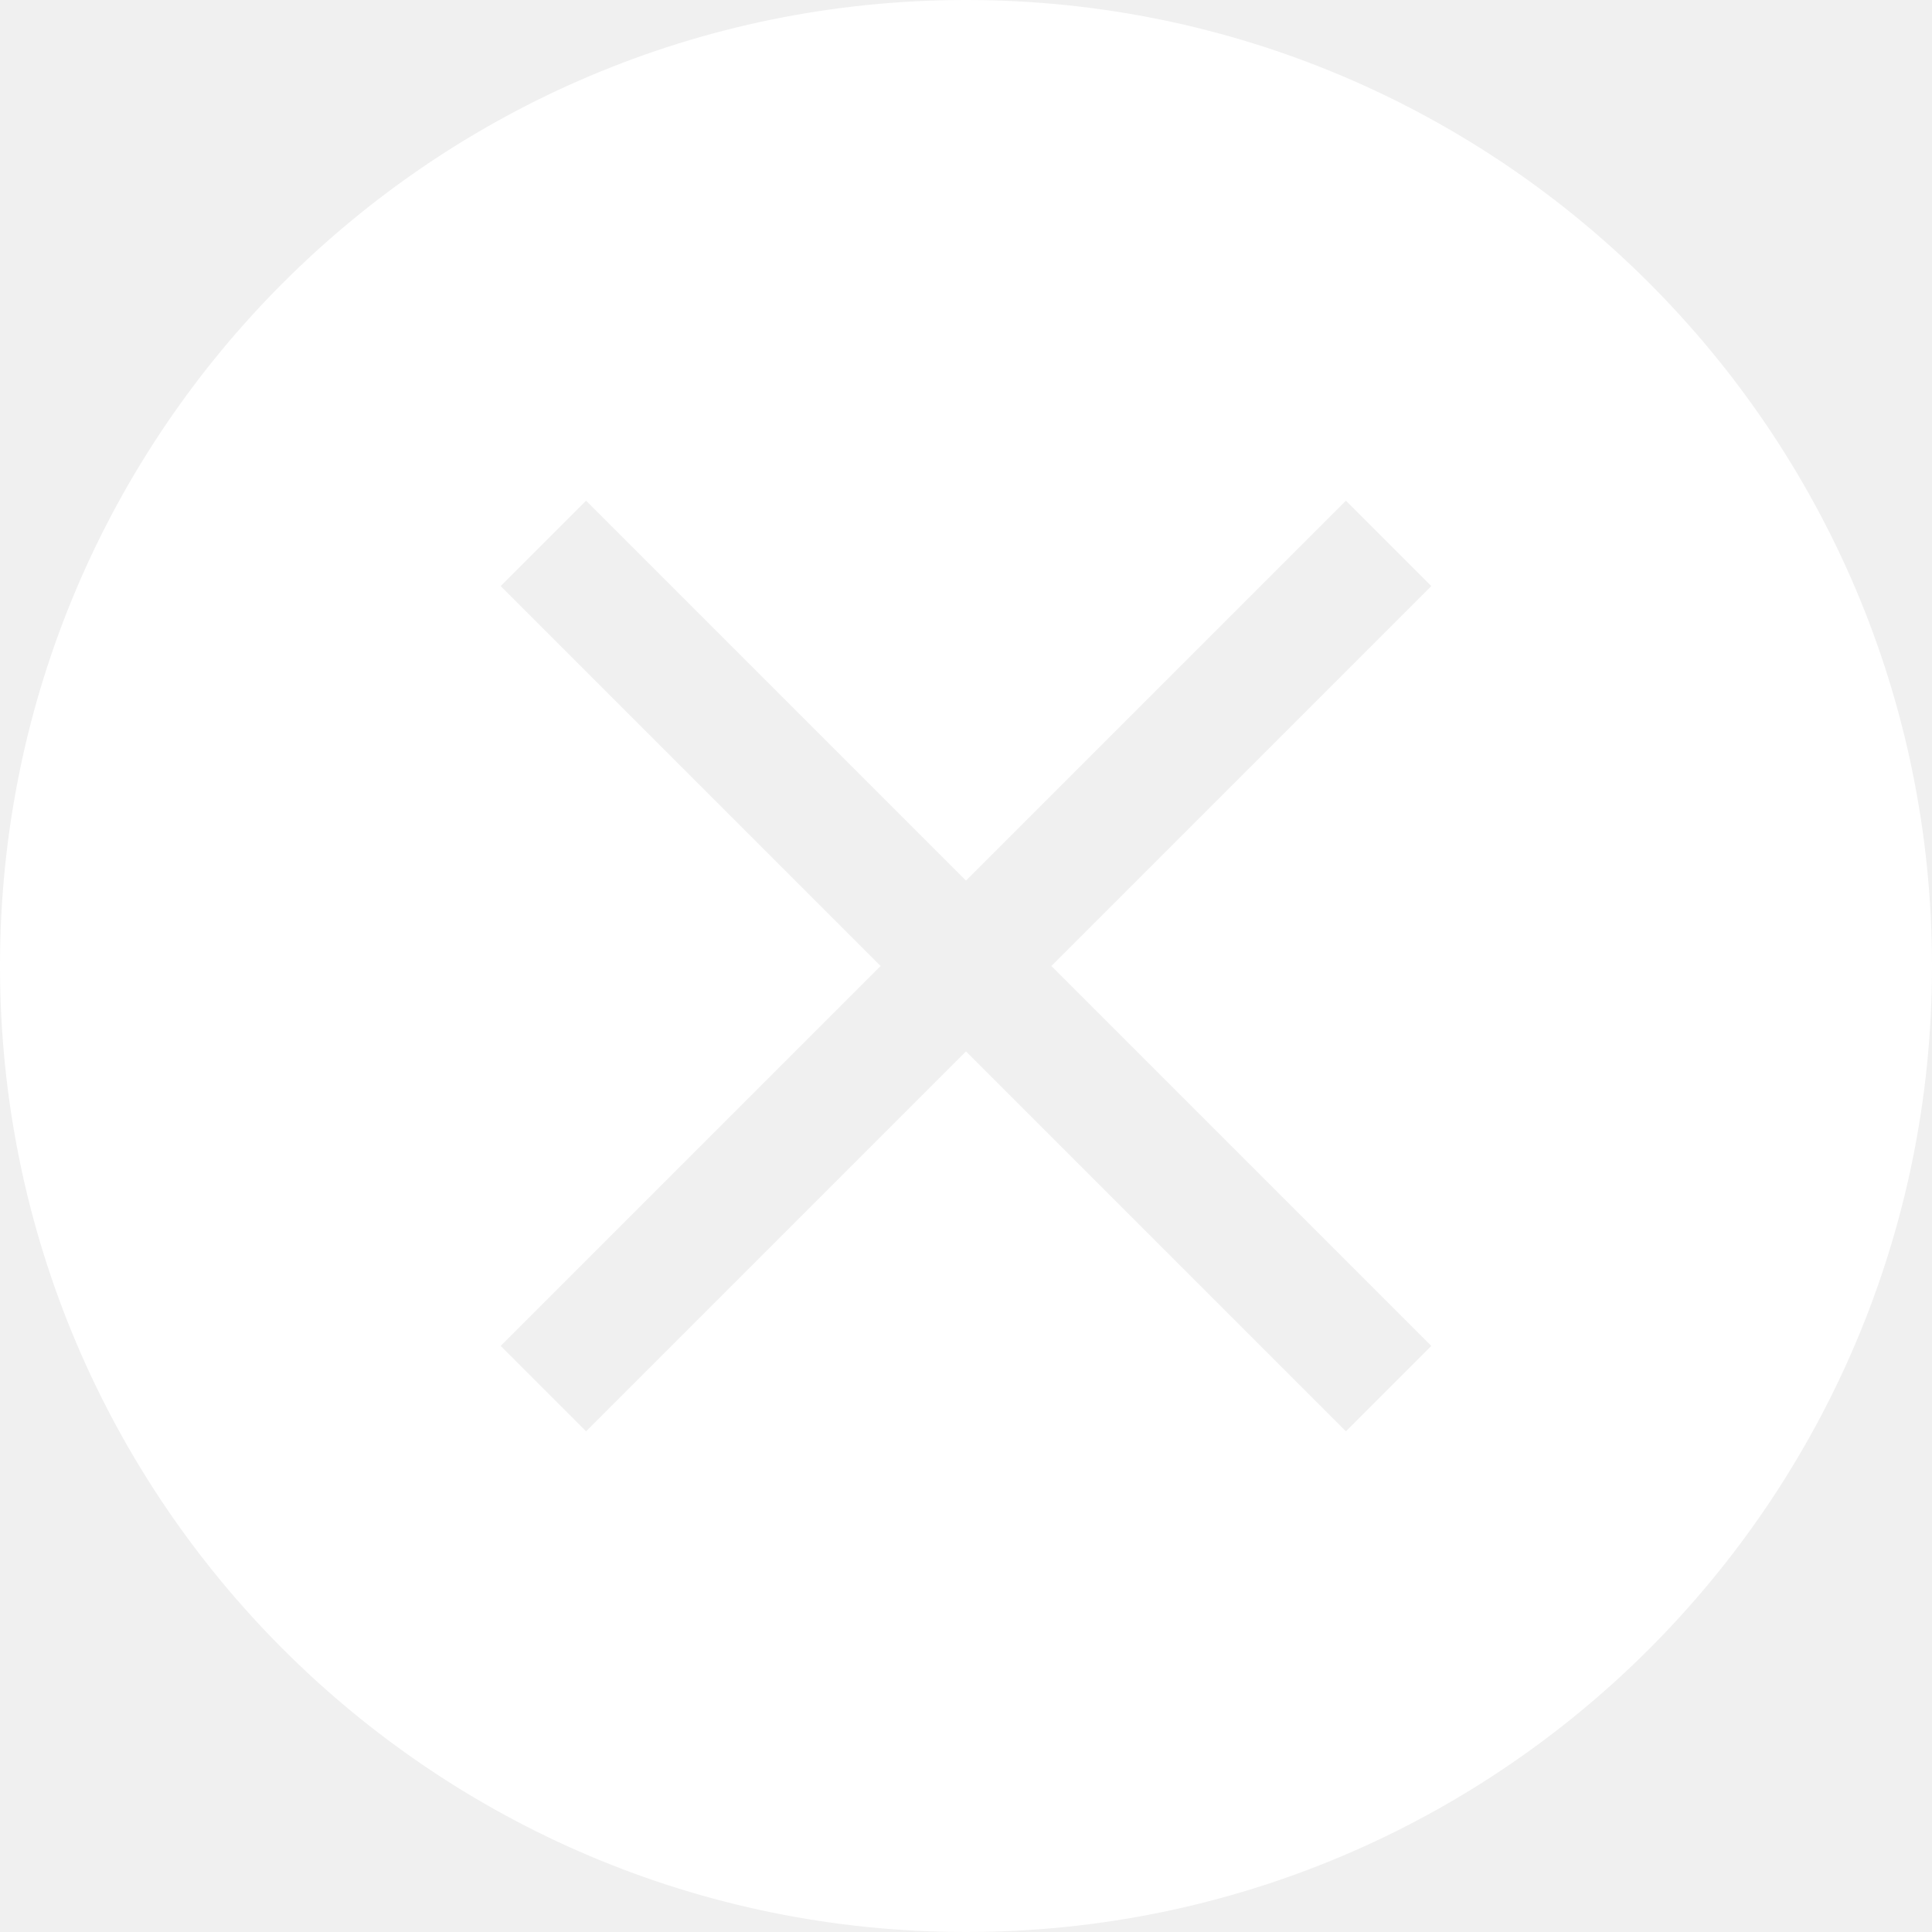
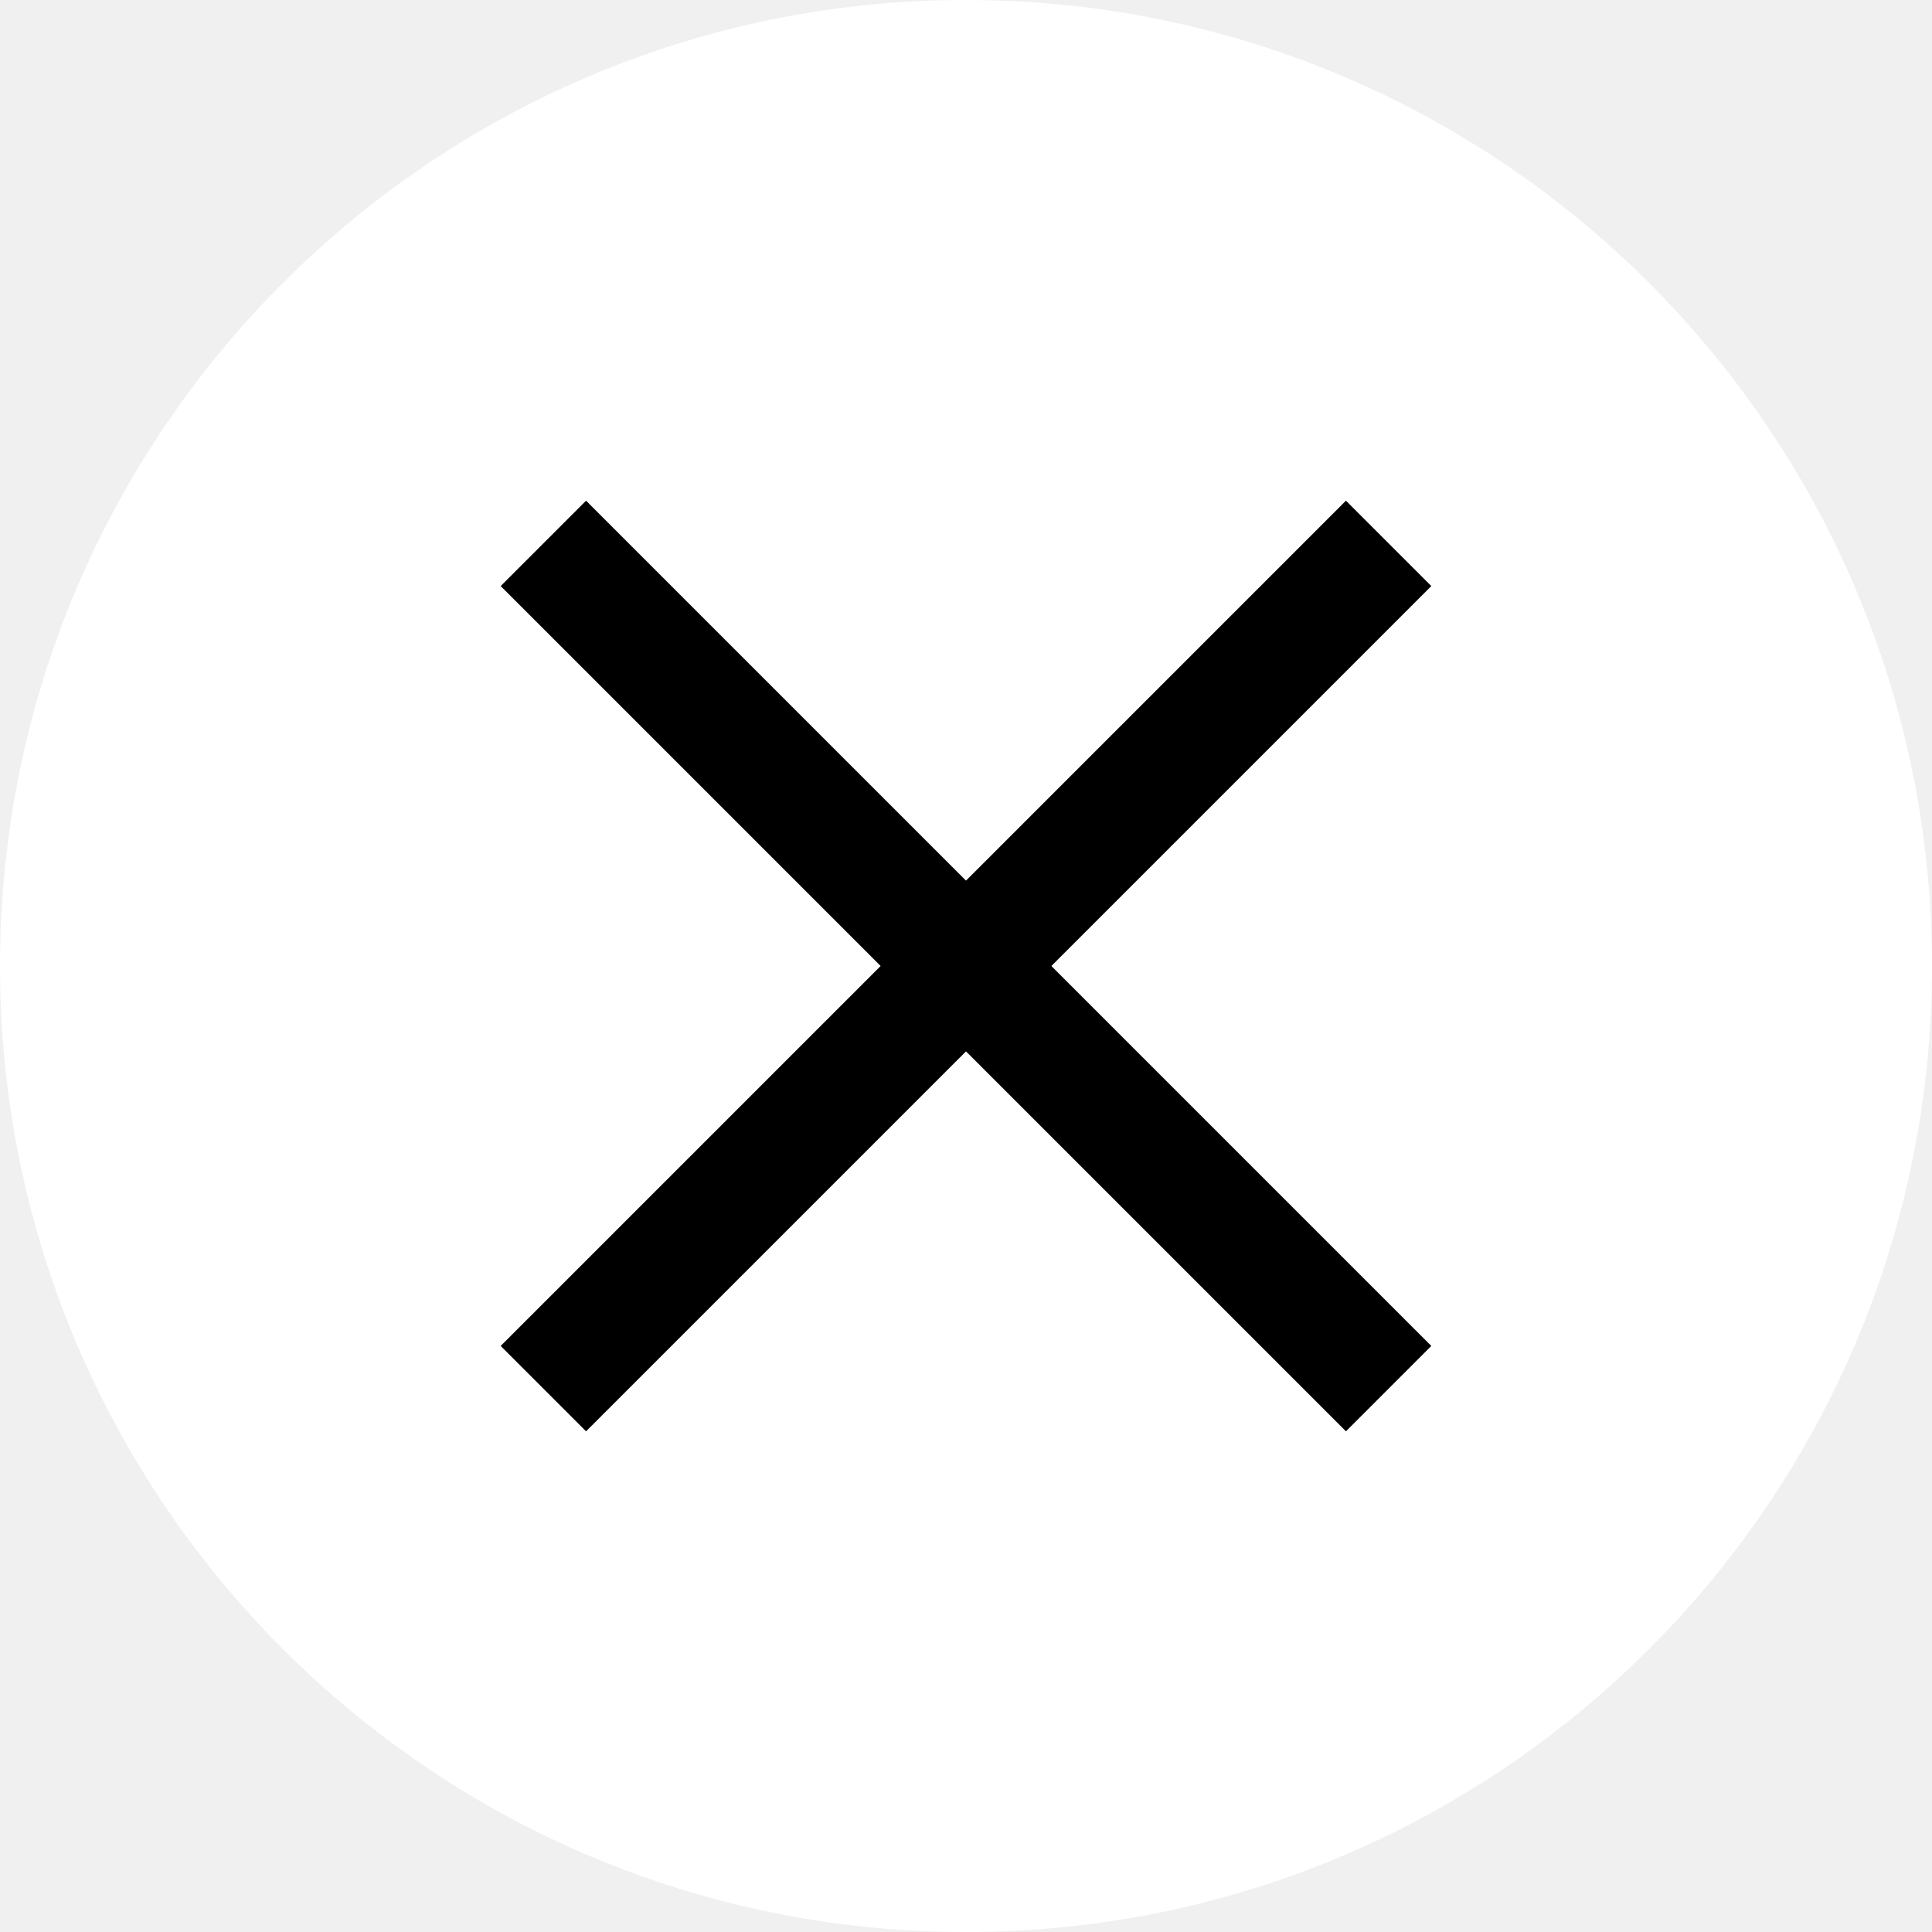
<svg xmlns="http://www.w3.org/2000/svg" width="32" height="32" viewBox="0 0 32 32" fill="none">
-   <path fill-rule="evenodd" clip-rule="evenodd" d="M32 16C32 24.837 24.837 32 16 32C7.163 32 0 24.837 0 16C0 7.163 7.163 0 16 0C24.837 0 32 7.163 32 16ZM16 14.586L22.293 8.293L23.707 9.707L17.414 16L23.707 22.293L22.293 23.707L16 17.414L9.707 23.707L8.293 22.293L14.586 16L8.293 9.707L9.707 8.293L16 14.586Z" fill="white" />
+   <path d="M32 16C32 24.837 24.837 32 16 32C7.163 32 0 24.837 0 16C0 7.163 7.163 0 16 0C24.837 0 32 7.163 32 16Z" fill="white" />
+   <path fill-rule="evenodd" clip-rule="evenodd" d="M8.293 22.293L22.293 8.293L23.707 9.707L9.707 23.707L8.293 22.293Z" fill="black" />
+   <path fill-rule="evenodd" clip-rule="evenodd" d="M23.707 22.293L9.707 8.293L8.293 9.707L22.293 23.707L23.707 22.293Z" fill="black" />
</svg>
